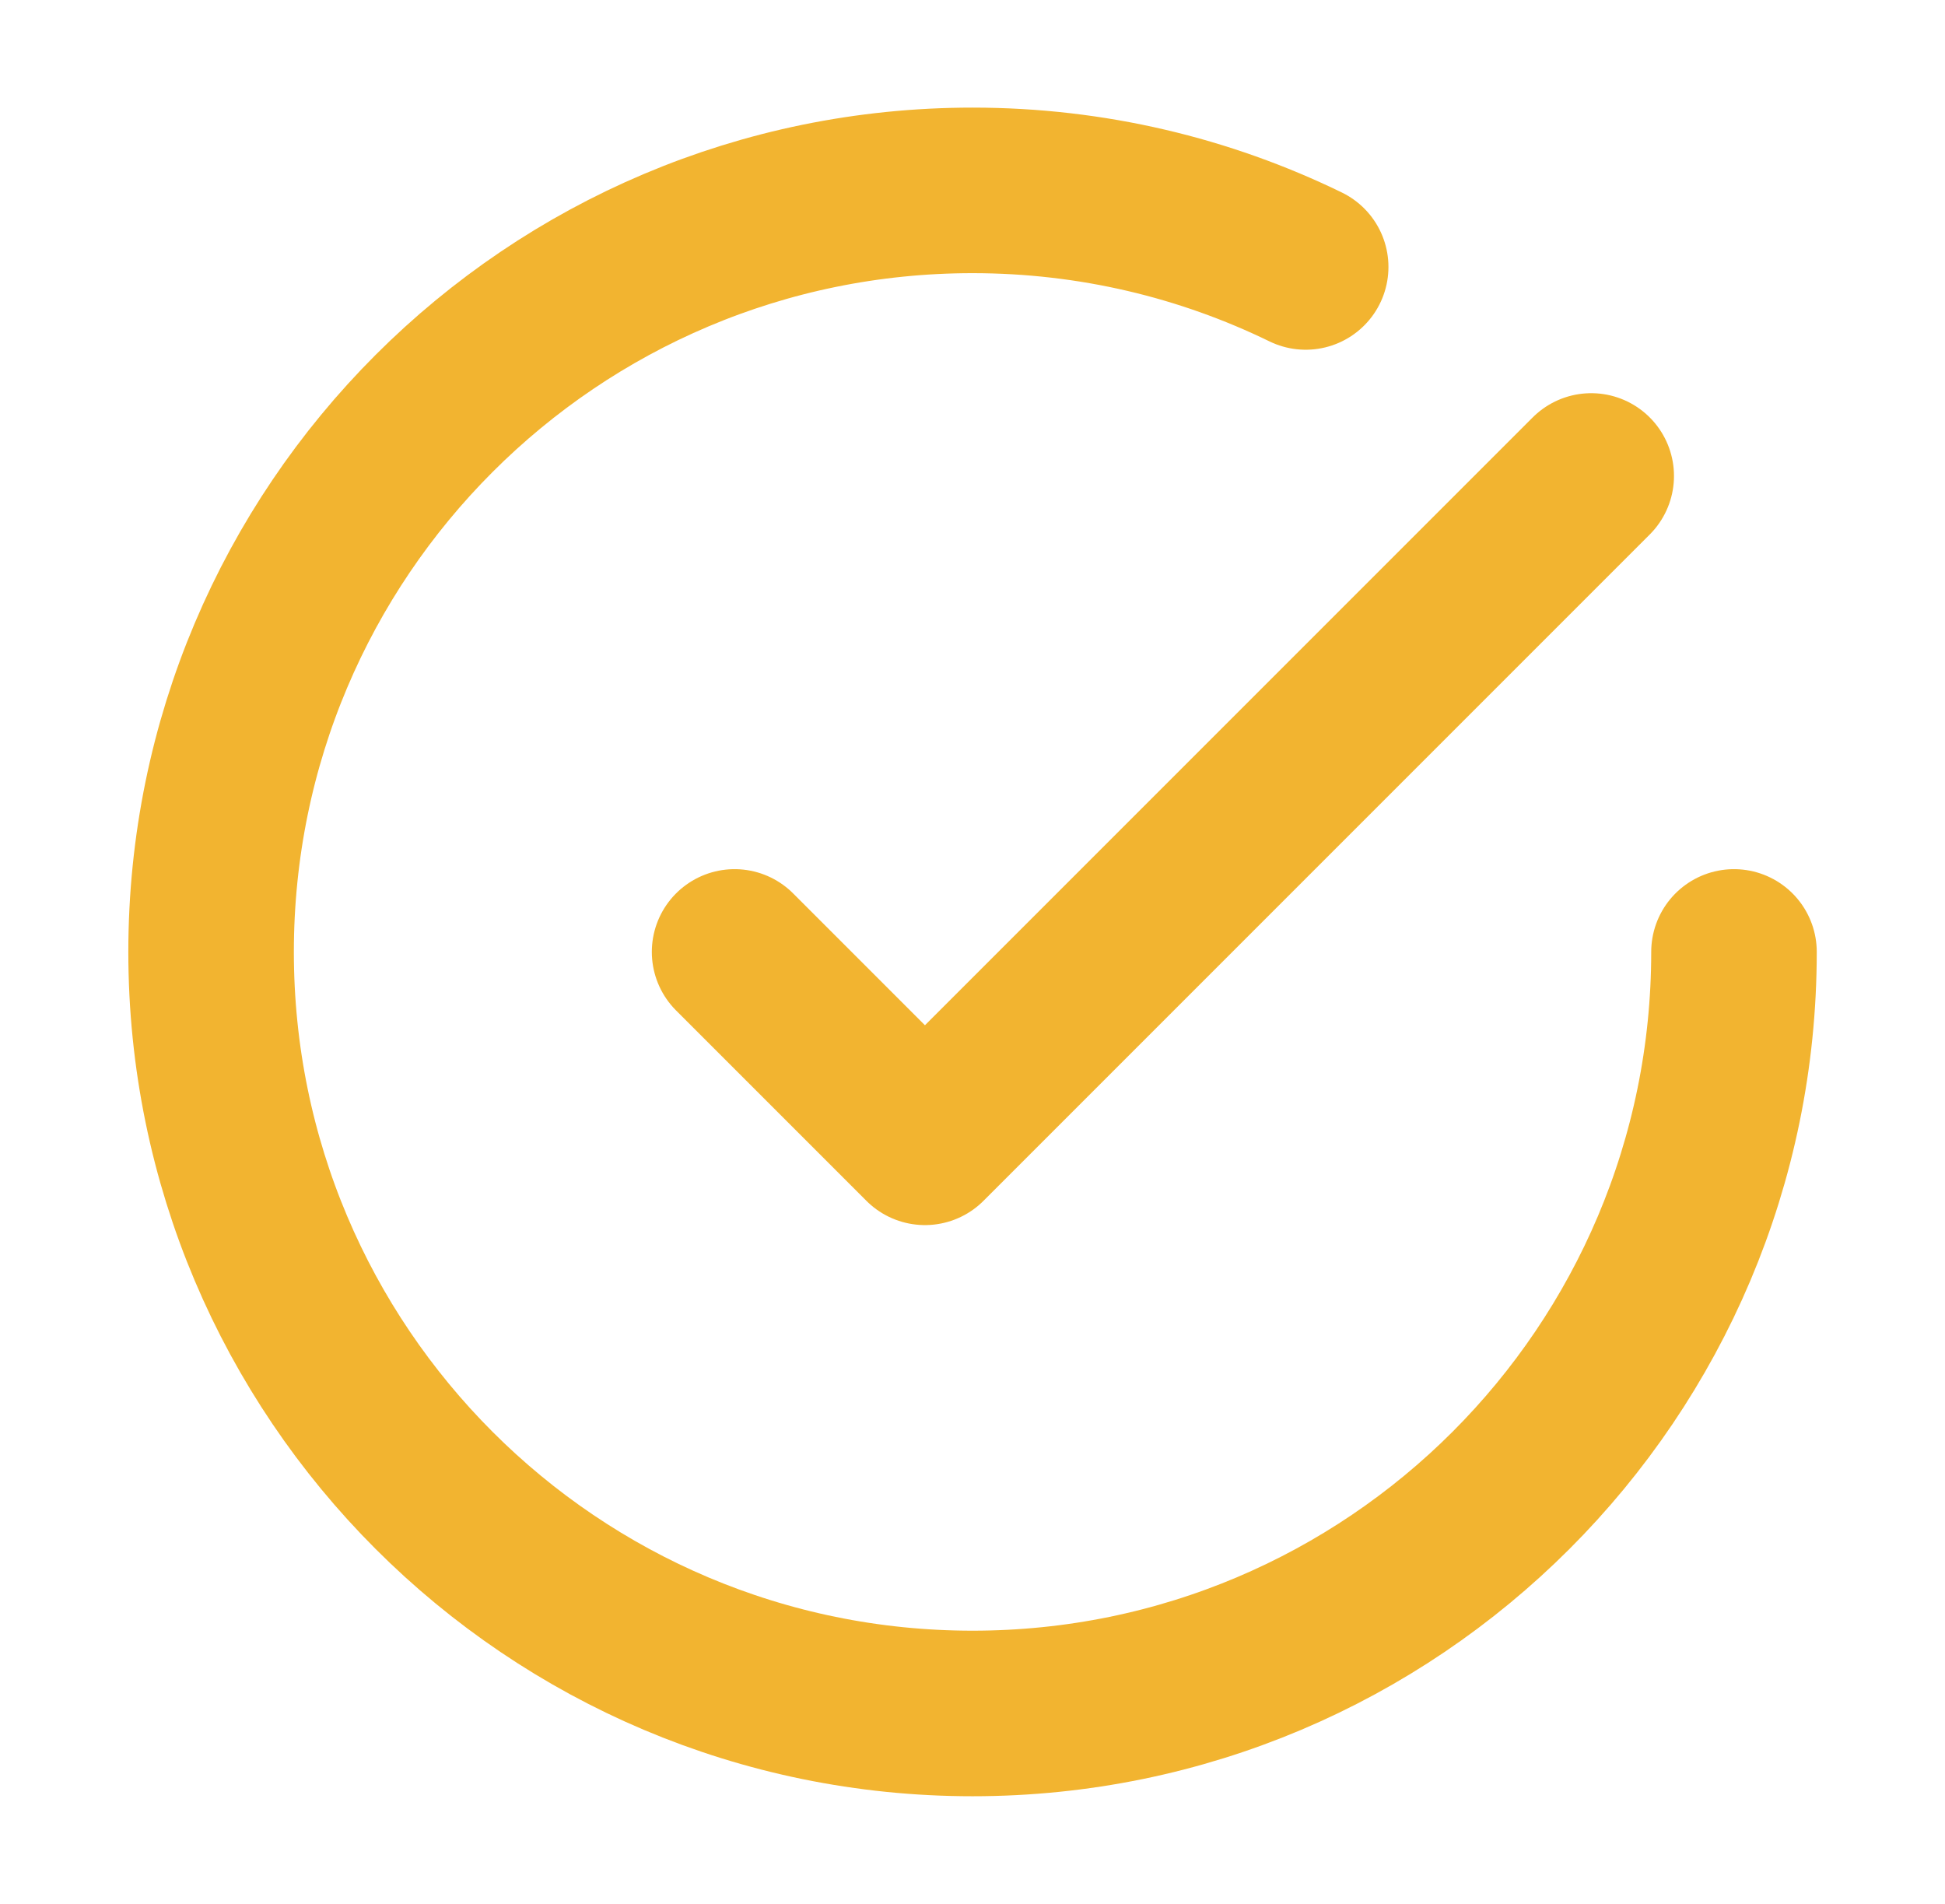
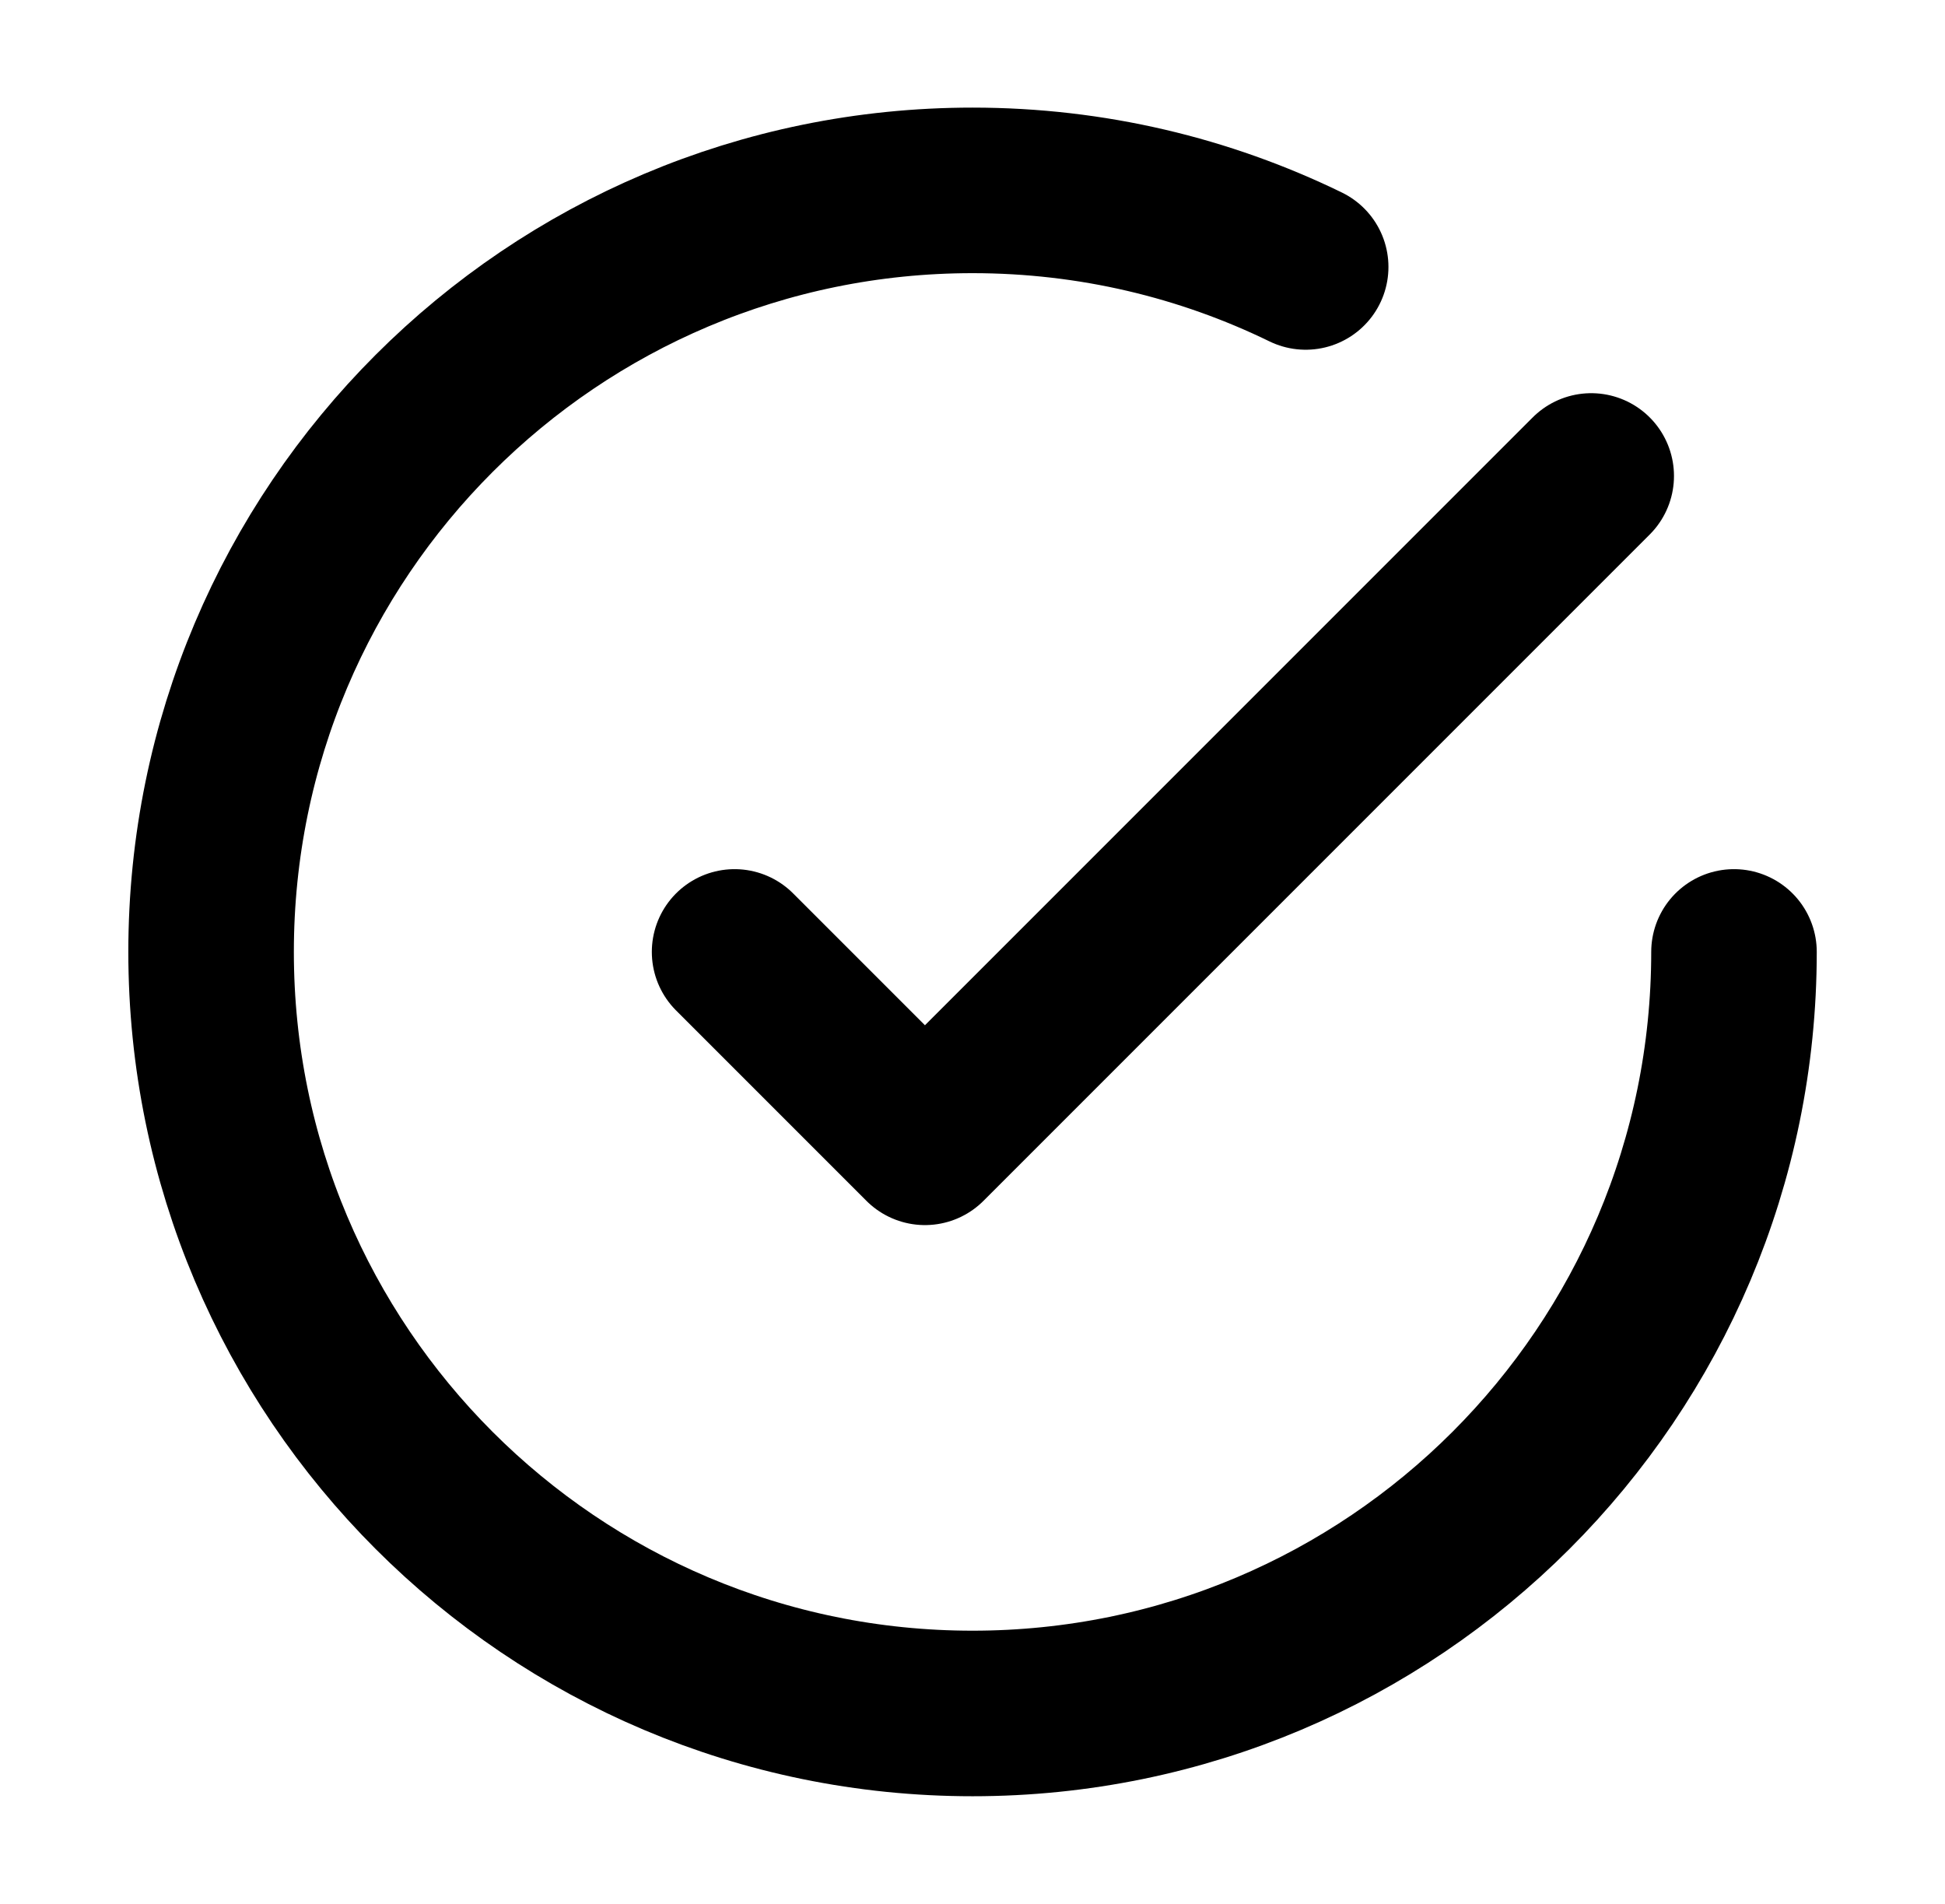
<svg xmlns="http://www.w3.org/2000/svg" width="47" height="46" viewBox="0 0 47 46" fill="none">
-   <path d="M41.901 23C41.901 33.162 33.663 41.4 23.501 41.4C13.338 41.4 5.101 33.162 5.101 23C5.101 12.838 13.338 4.6 23.501 4.6C26.387 4.6 29.119 5.265 31.551 6.45M38.451 11.5L22.351 27.6L17.751 23" stroke="#F2B430" stroke-width="4" stroke-linecap="round" stroke-linejoin="round" />
+   <path d="M41.901 23C41.901 33.162 33.663 41.4 23.501 41.4C13.338 41.4 5.101 33.162 5.101 23C5.101 12.838 13.338 4.6 23.501 4.6C26.387 4.6 29.119 5.265 31.551 6.45M38.451 11.5L22.351 27.6L17.751 23" stroke="currentColor" stroke-width="4" stroke-linecap="round" stroke-linejoin="round" />
</svg>
